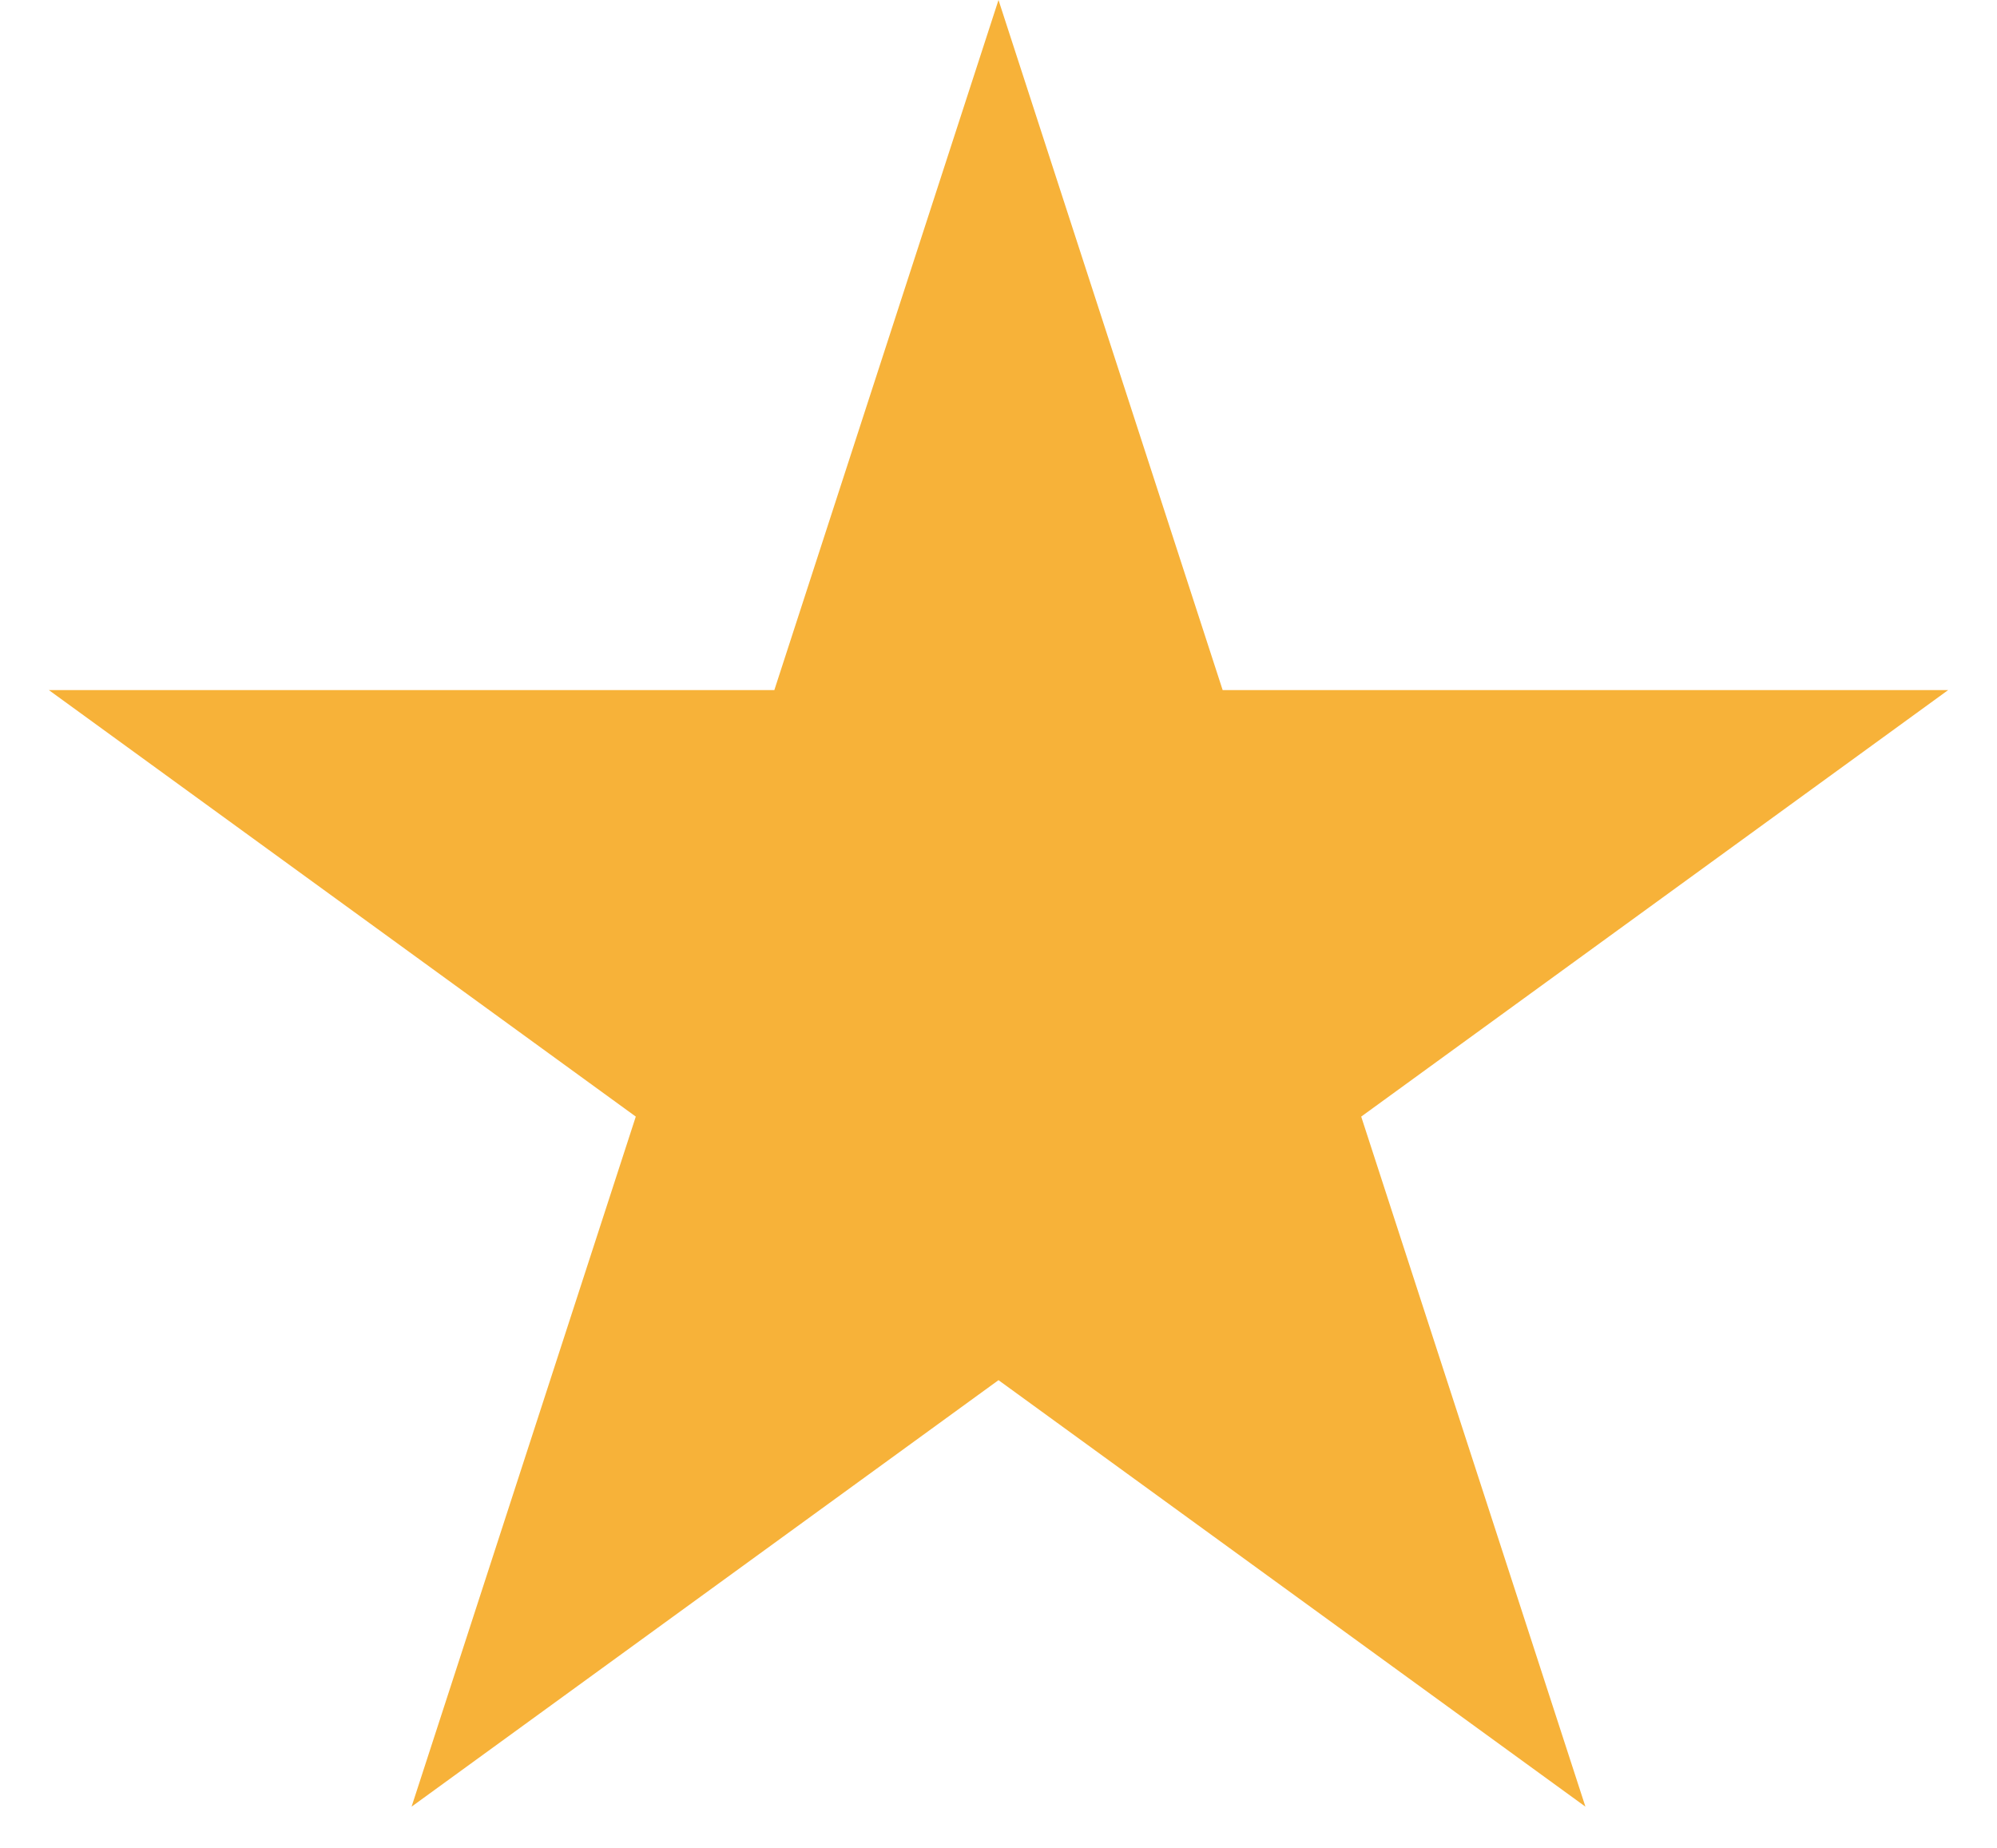
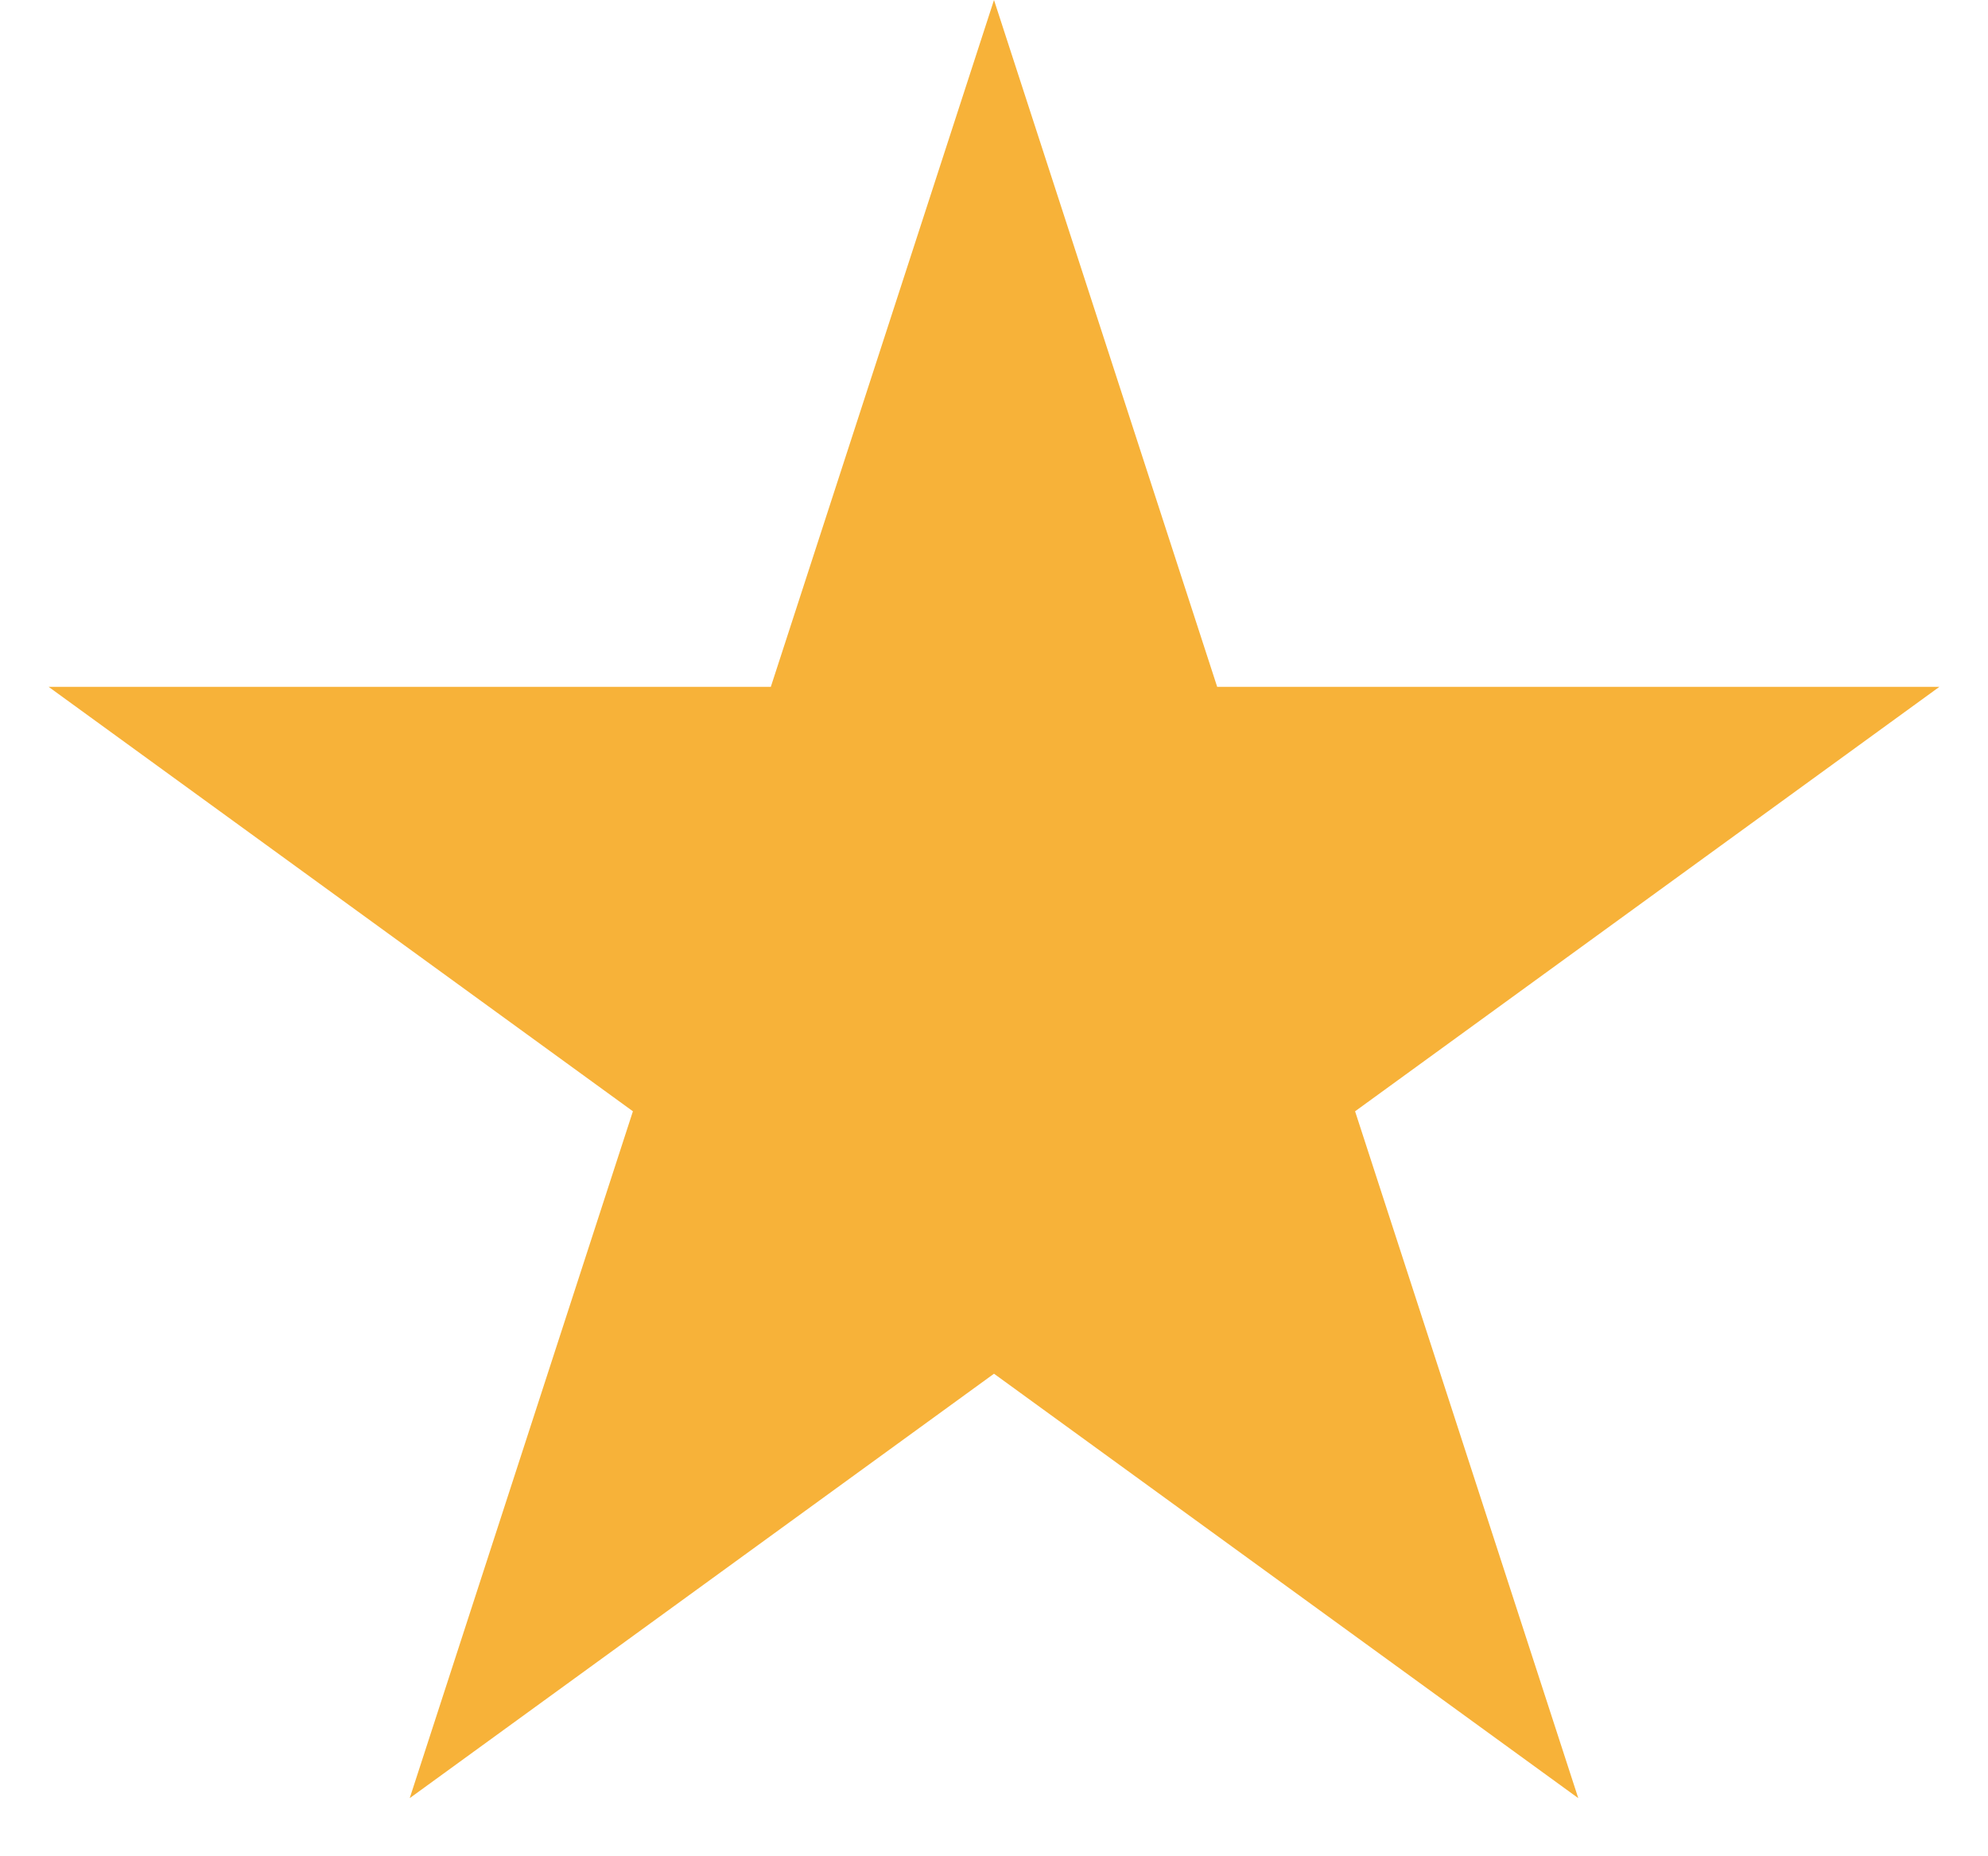
- <svg xmlns="http://www.w3.org/2000/svg" width="40" height="37" viewBox="0 0 40 37" fill="none">
-   <path d="M20 0L24.49 13.82H39.021L27.265 22.361L31.756 36.18L20 27.639L8.244 36.18L12.735 22.361L0.979 13.82H15.51L20 0Z" fill="#F7B239" />
+ <svg xmlns="http://www.w3.org/2000/svg" width="30" height="28" viewBox="0 0 30 28" fill="none">
+   <path d="M15 0L18.368 10.365H29.266L20.449 16.77L23.817 27.135L15 20.73L6.183 27.135L9.551 16.77L0.734 10.365H11.632L15 0Z" fill="#F7B239" />
</svg>
